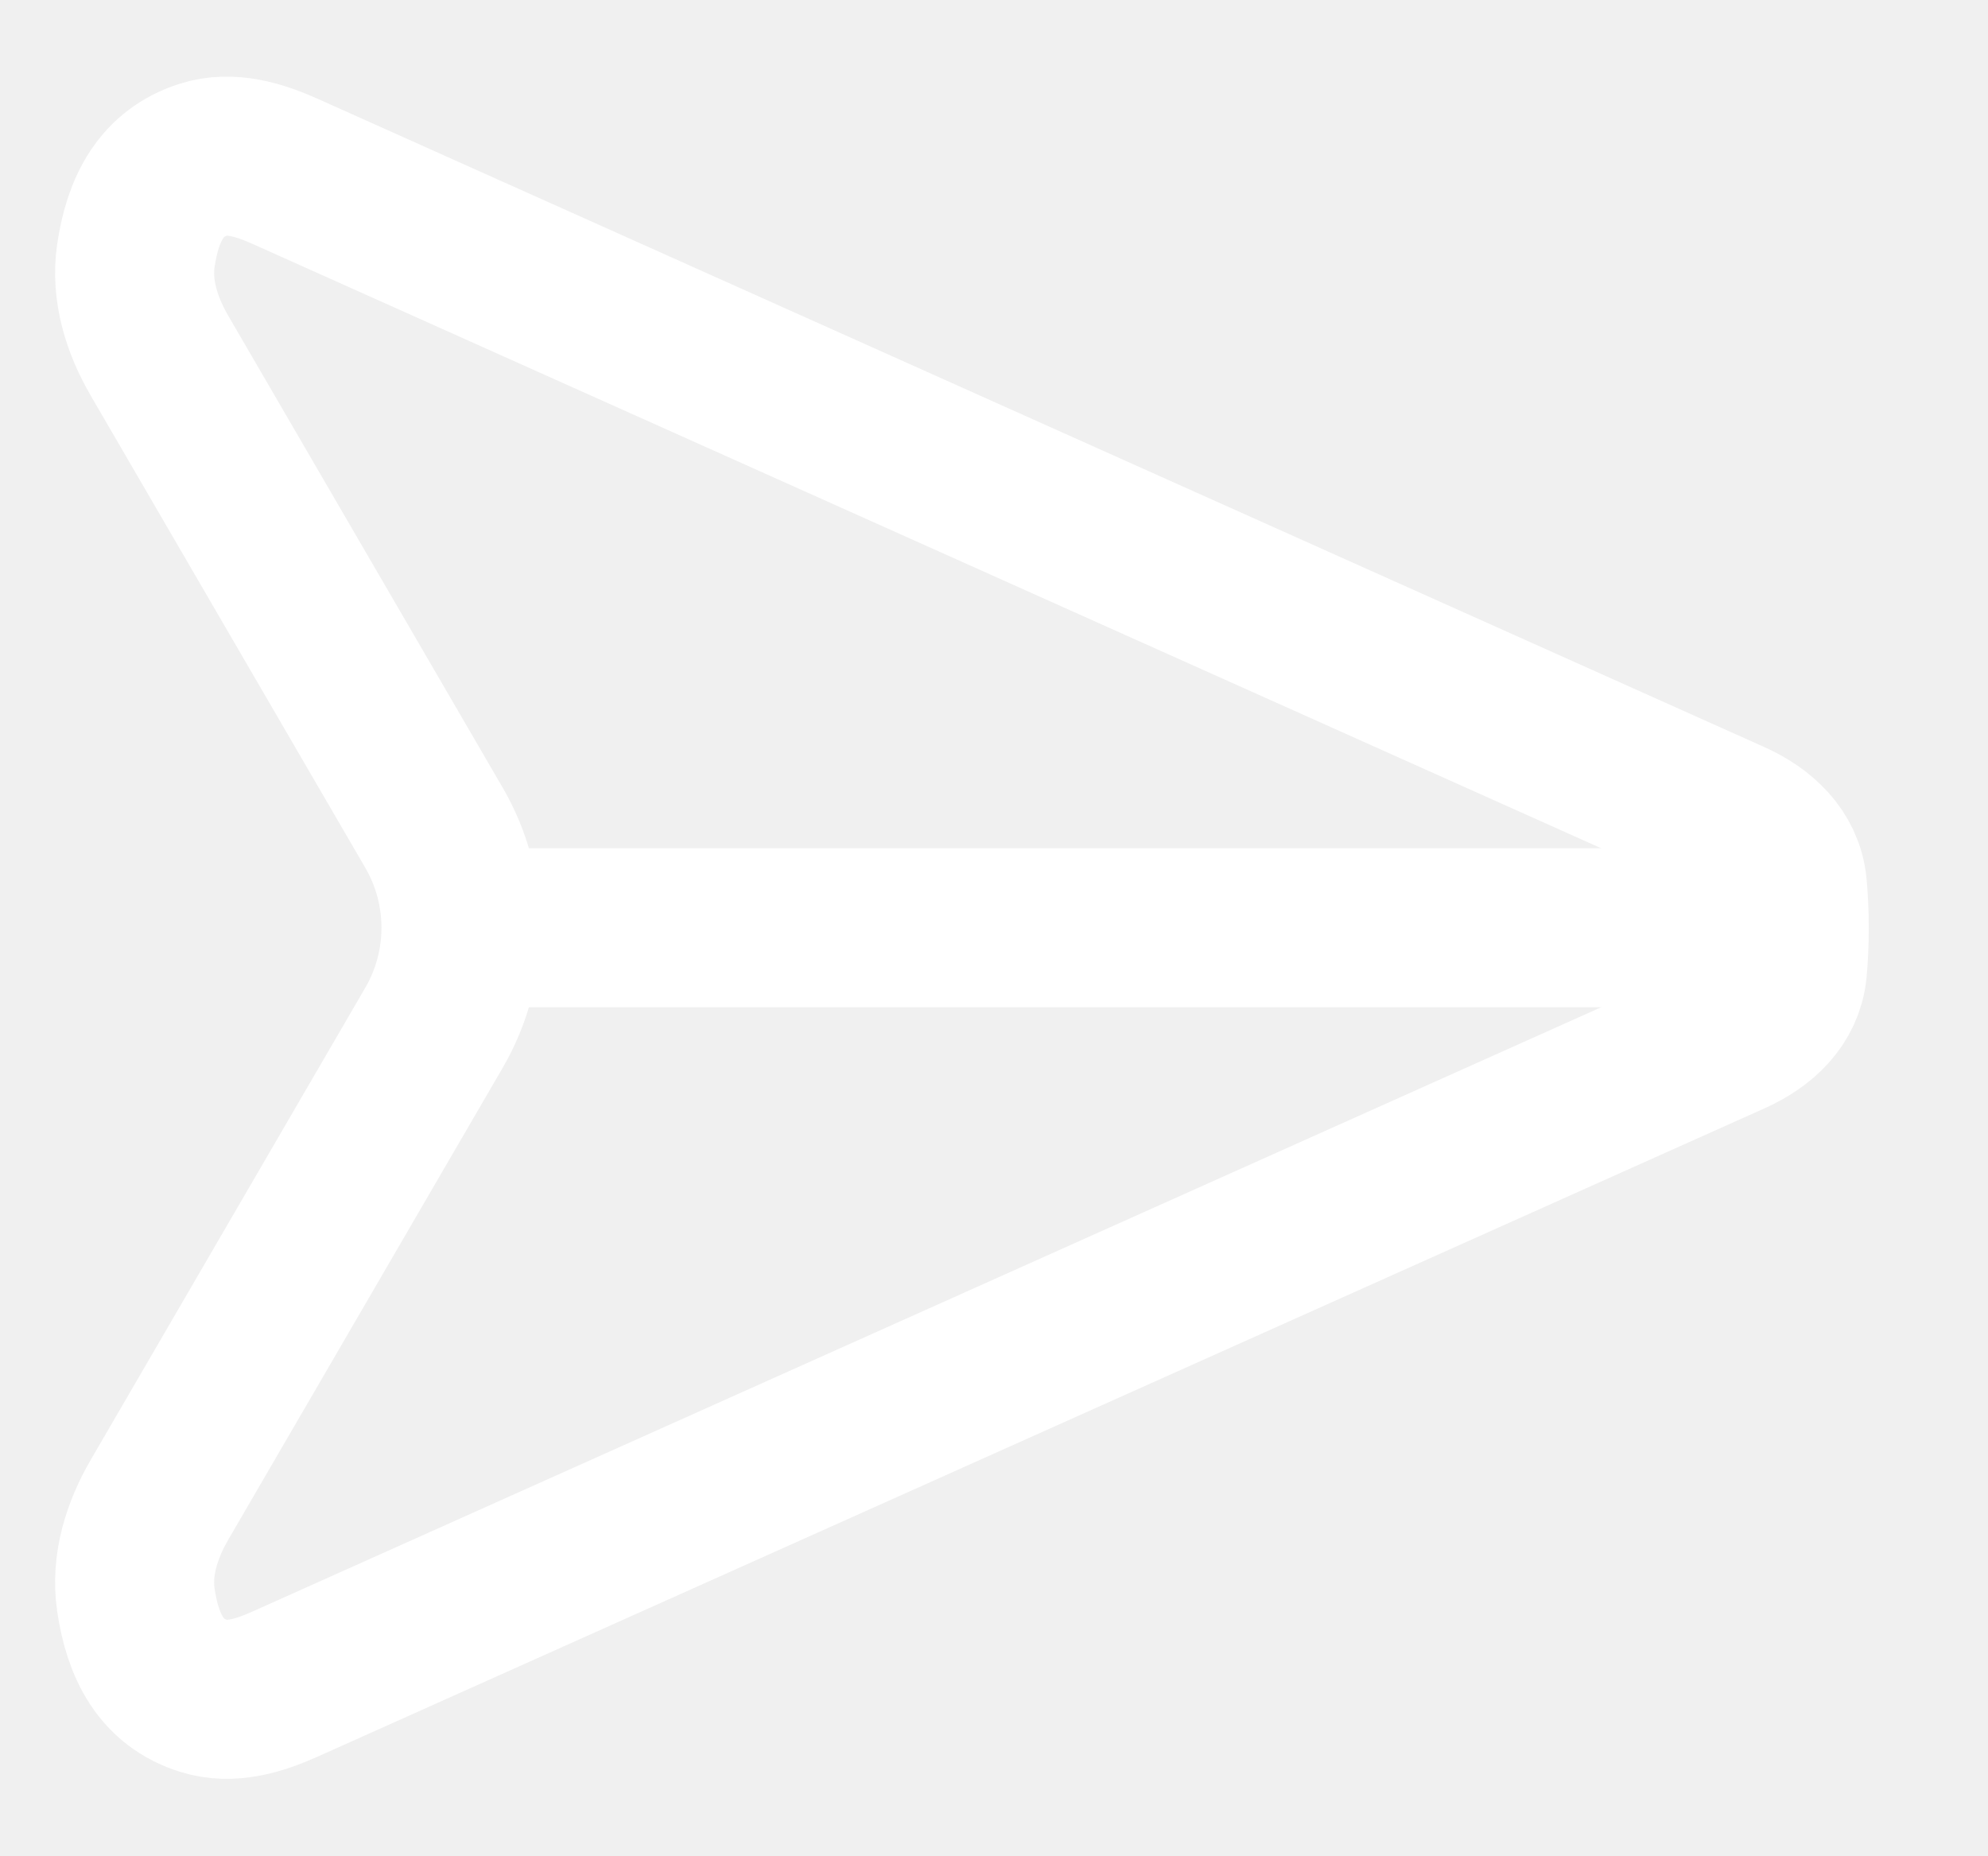
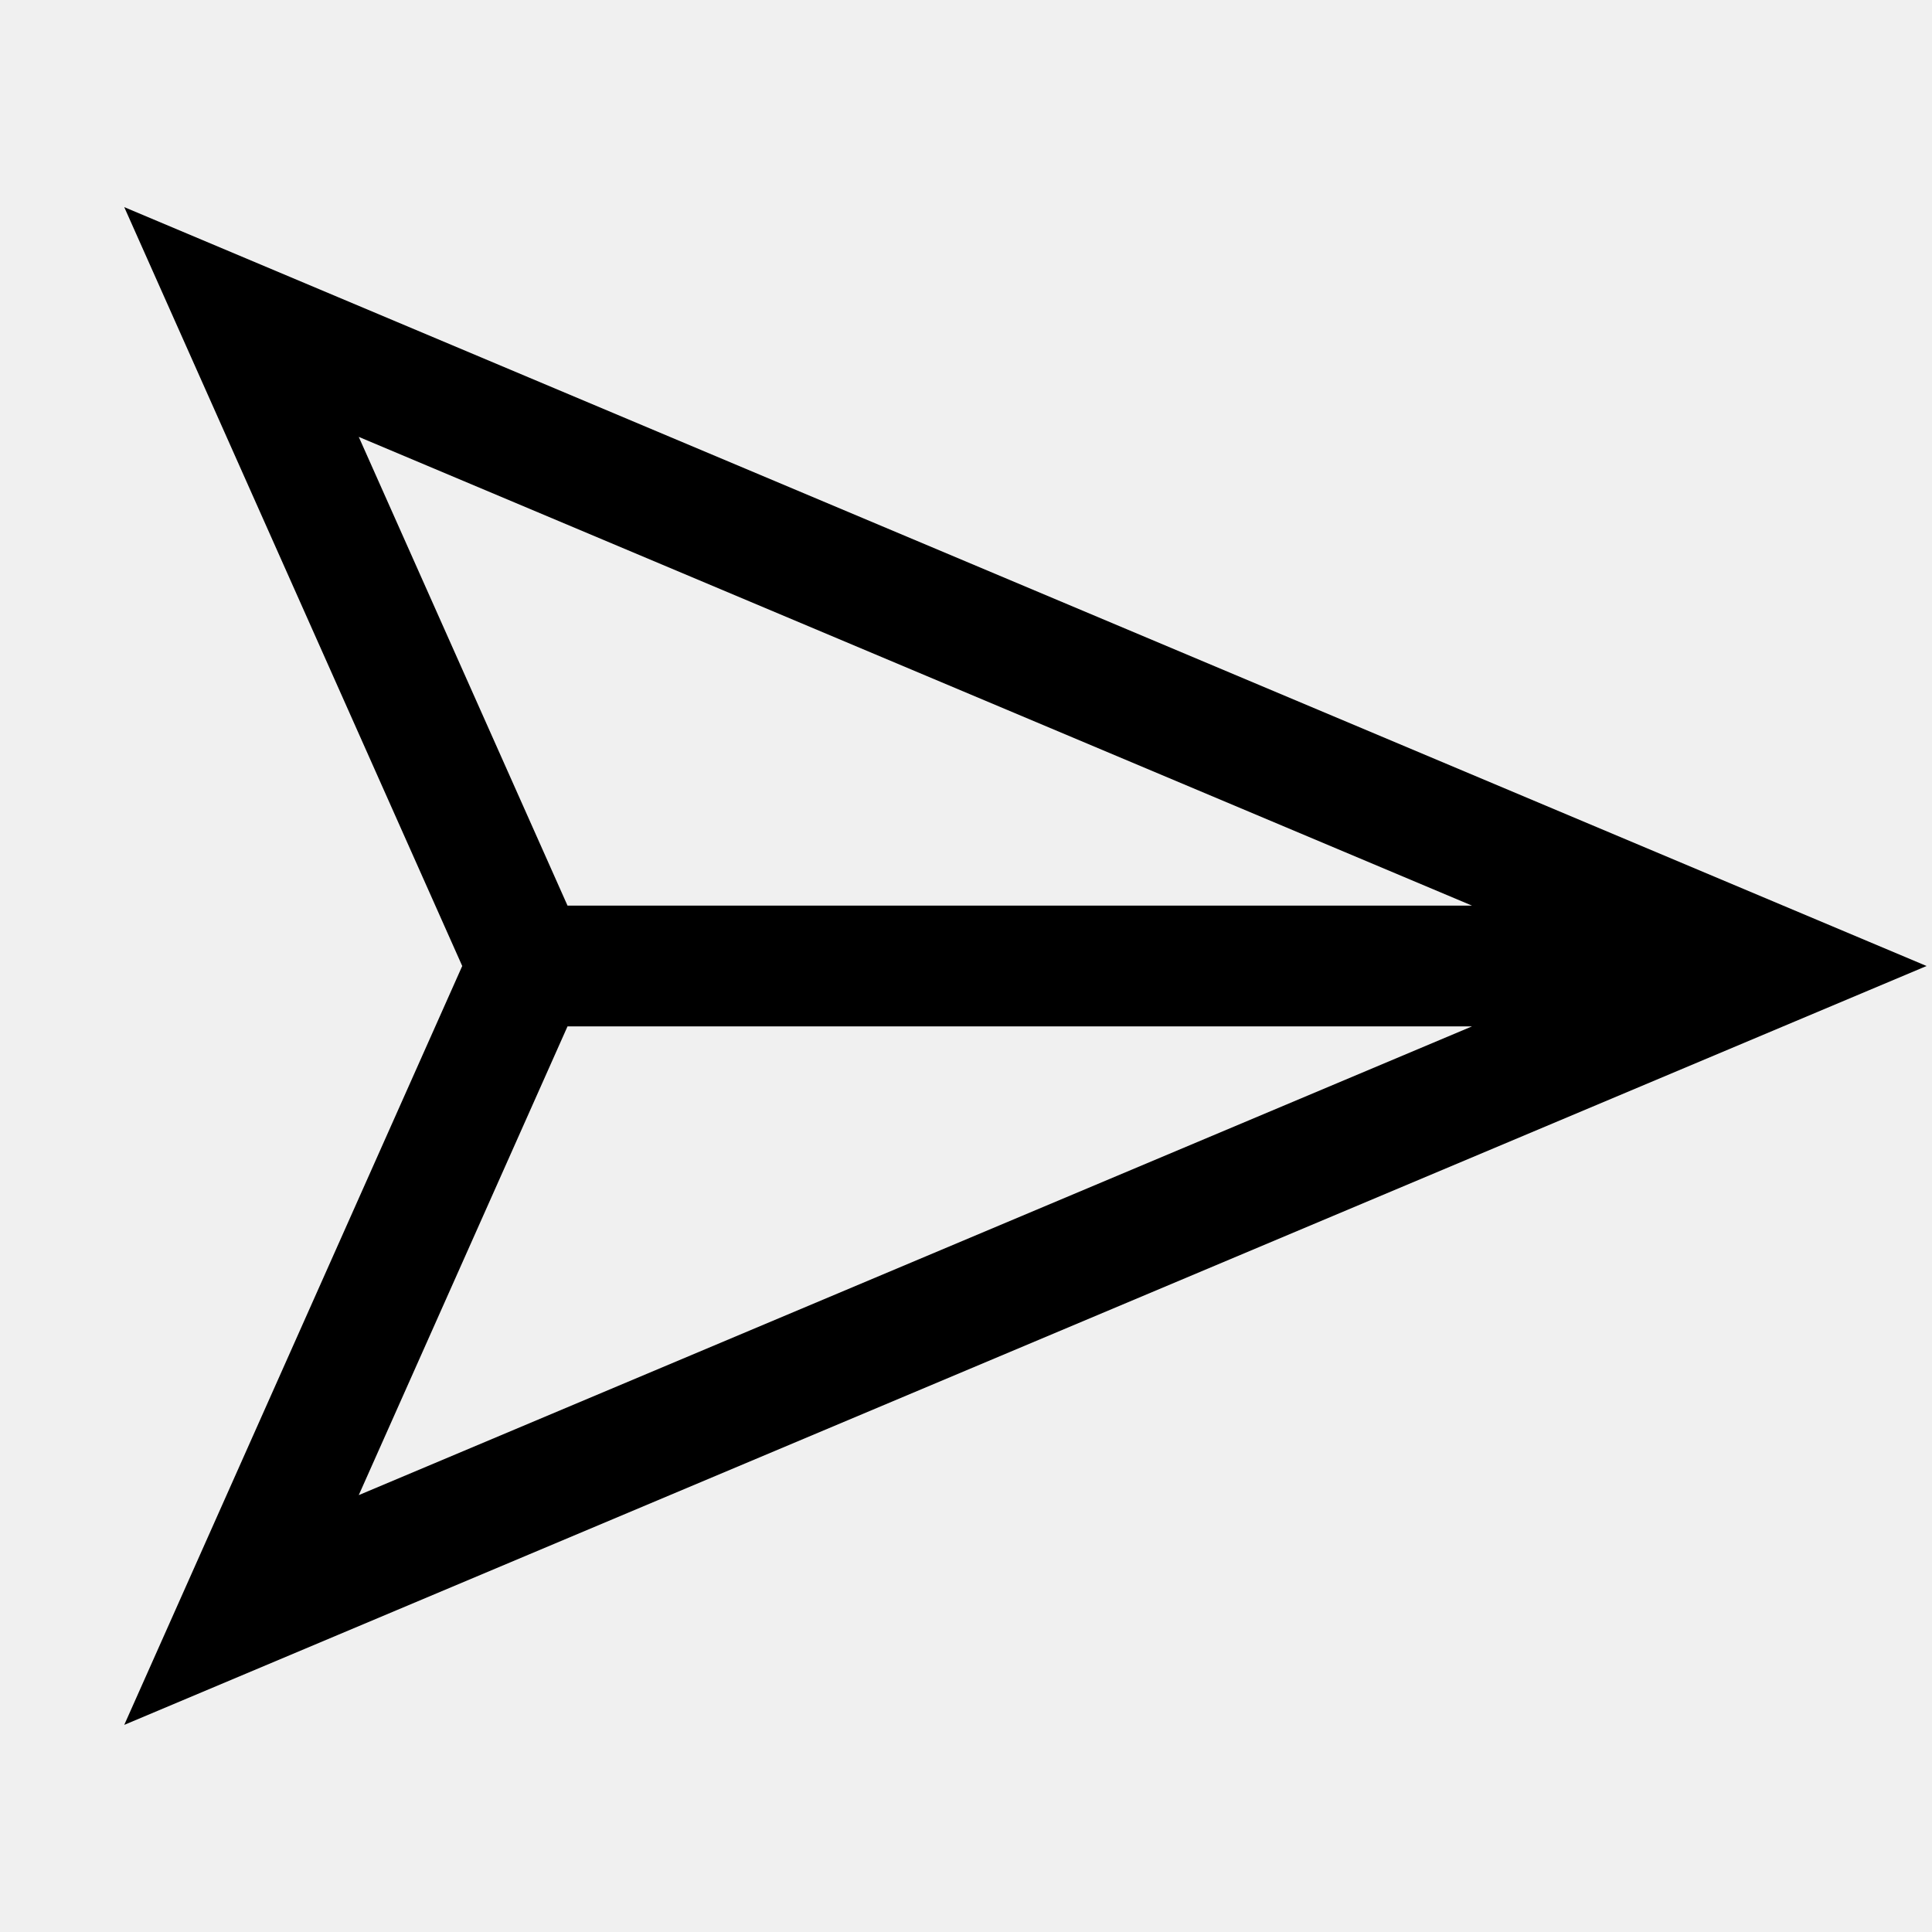
- <svg xmlns="http://www.w3.org/2000/svg" width="15" height="14" viewBox="0 0 15 14" fill="none">
-   <path d="M1.203 11.317L3.275 7.754C3.546 7.288 3.546 6.712 3.275 6.246L1.203 2.683C1.07 2.454 0.987 2.192 1.025 1.93C1.078 1.568 1.221 1.304 1.537 1.204C1.739 1.14 1.954 1.205 2.147 1.291L13.066 6.184C13.285 6.282 13.463 6.446 13.486 6.684C13.505 6.882 13.505 7.124 13.486 7.321C13.463 7.556 13.287 7.717 13.071 7.814L2.146 12.709C1.954 12.795 1.739 12.86 1.537 12.796C1.221 12.697 1.078 12.432 1.025 12.07C0.987 11.808 1.07 11.546 1.203 11.317Z" stroke="white" stroke-width="1.2" stroke-linecap="round" />
-   <path d="M13.334 7L3.916 7" stroke="white" stroke-width="1.2" stroke-linecap="round" />
+ <svg xmlns="http://www.w3.org/2000/svg" width="24" height="24" viewBox="0 0 24 24">
+   <path fill="none" stroke="currentColor" stroke-linecap="currentColor" stroke-linejoin="currentColor" stroke-width="1.5" d="M22 12L3 20l3.563-8L3 4l19 8ZM6.5 12H22" />
</svg>
